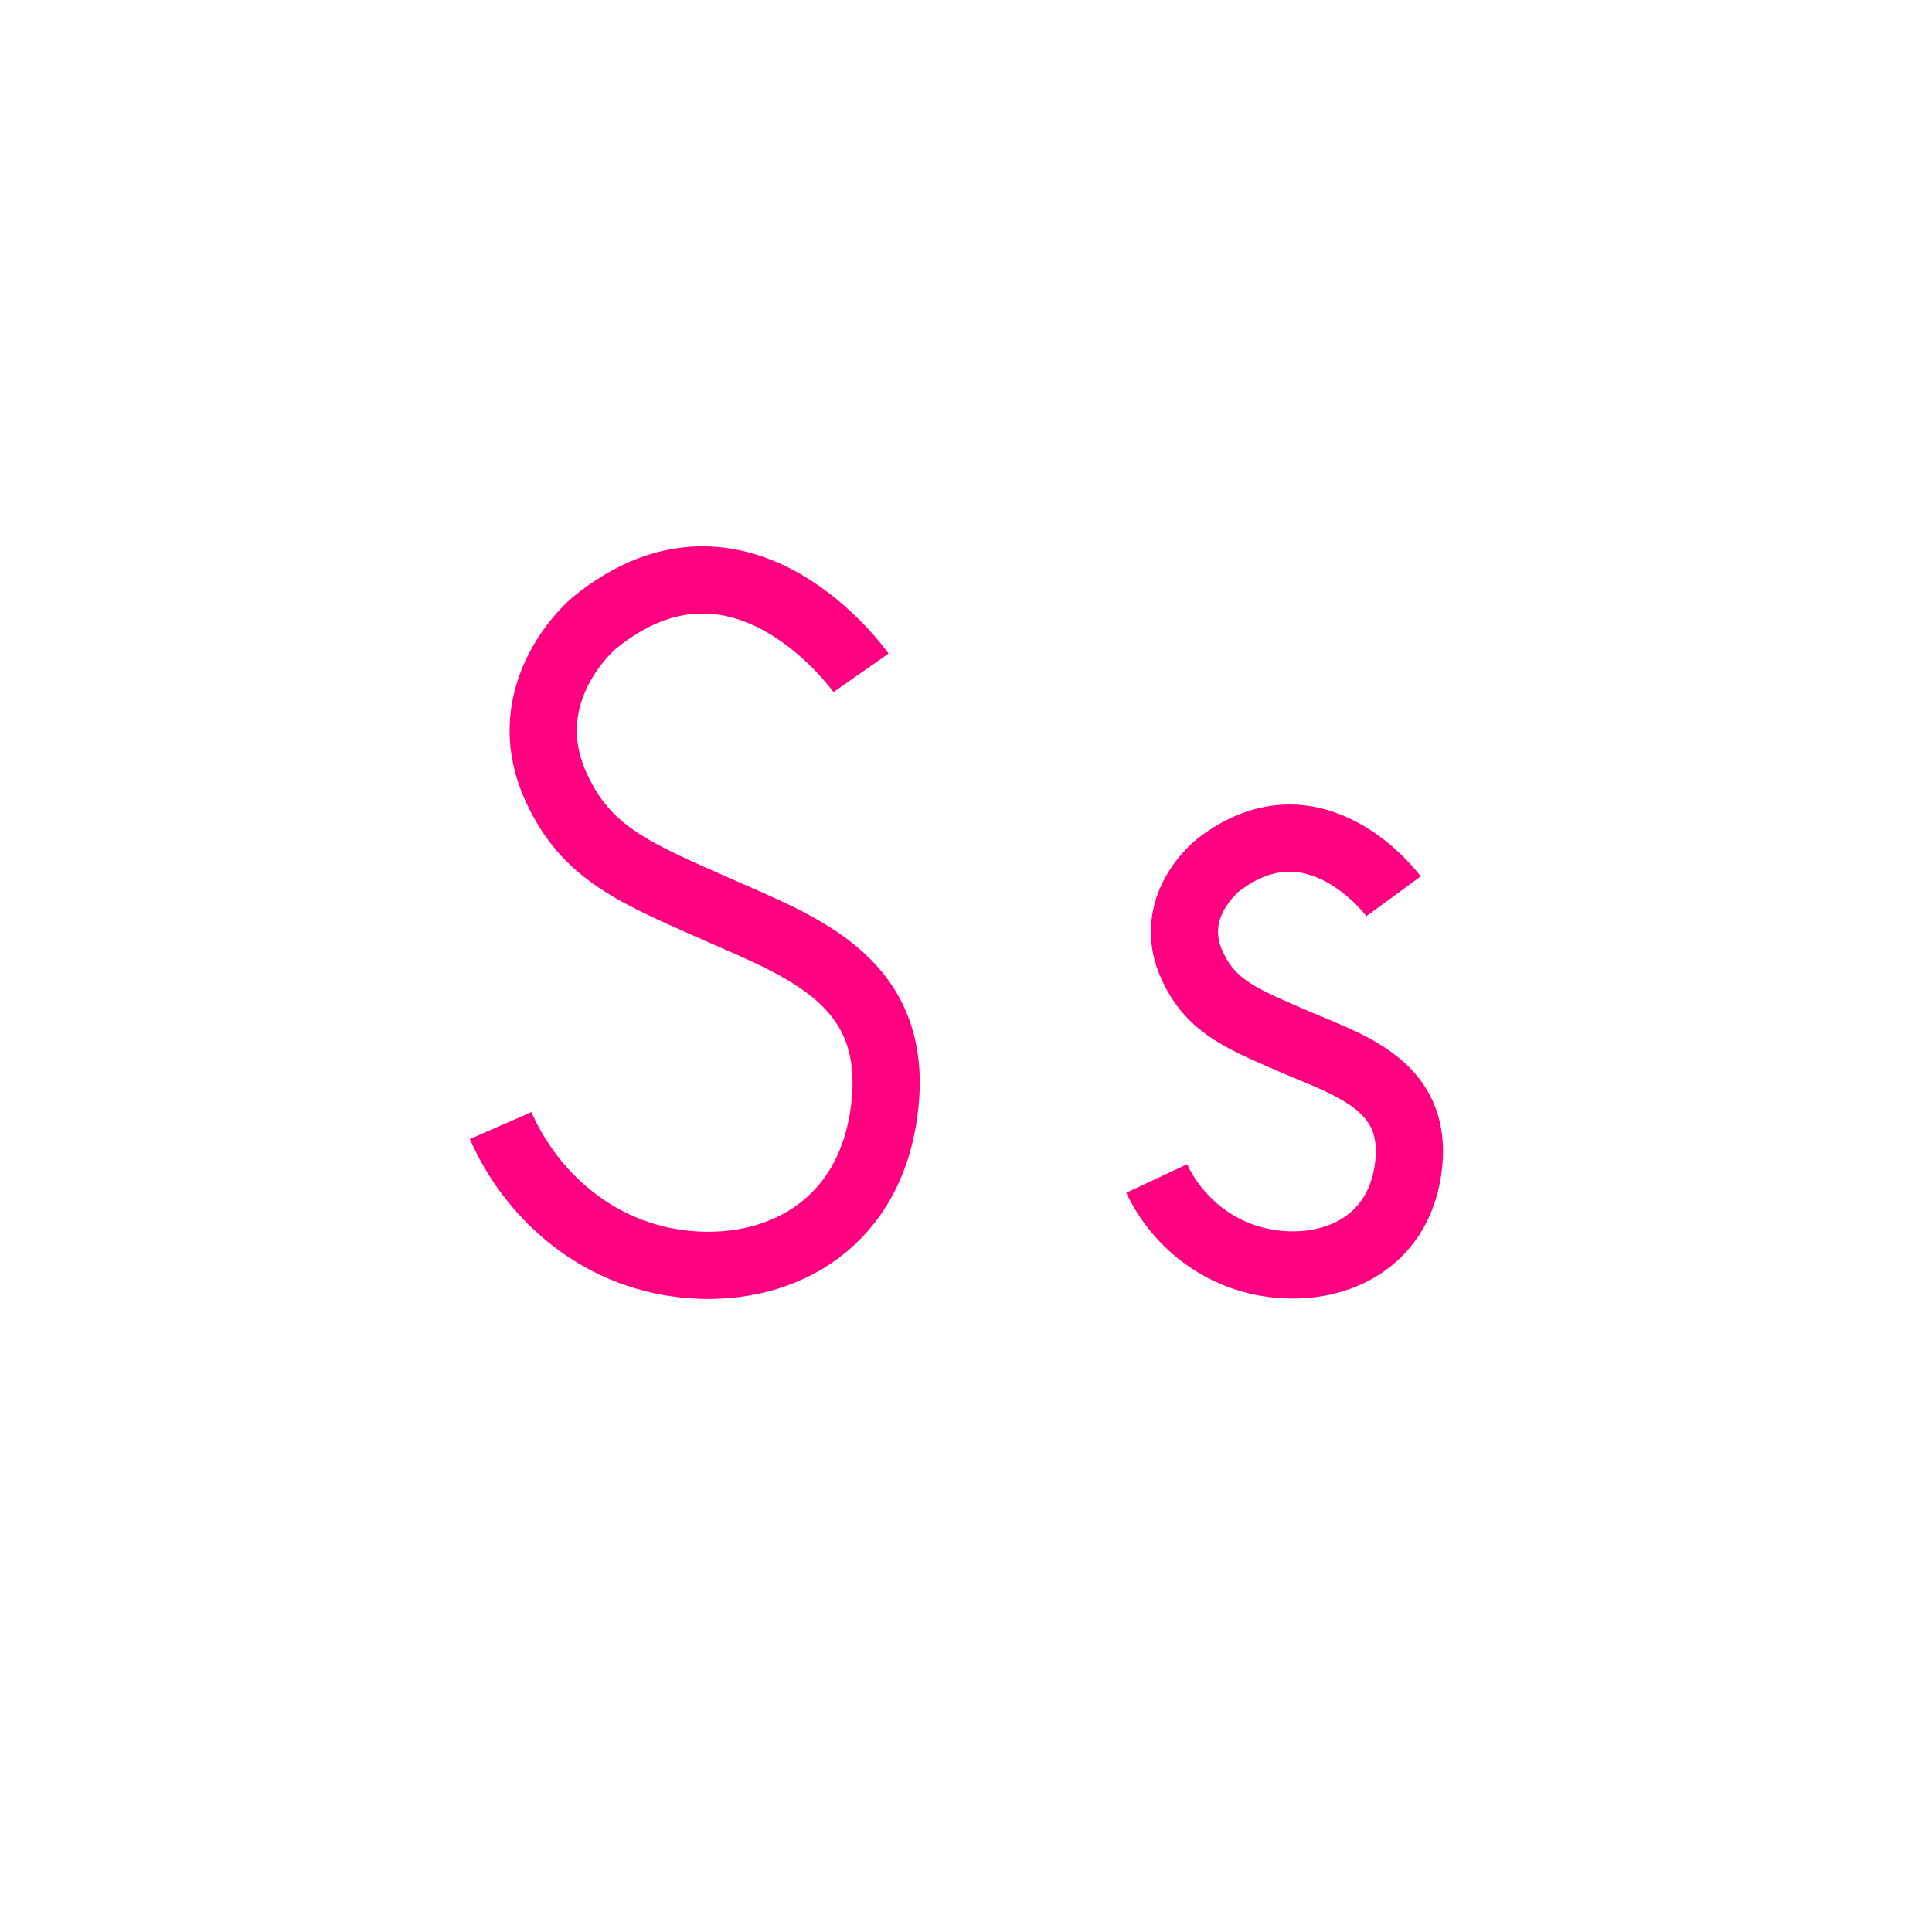
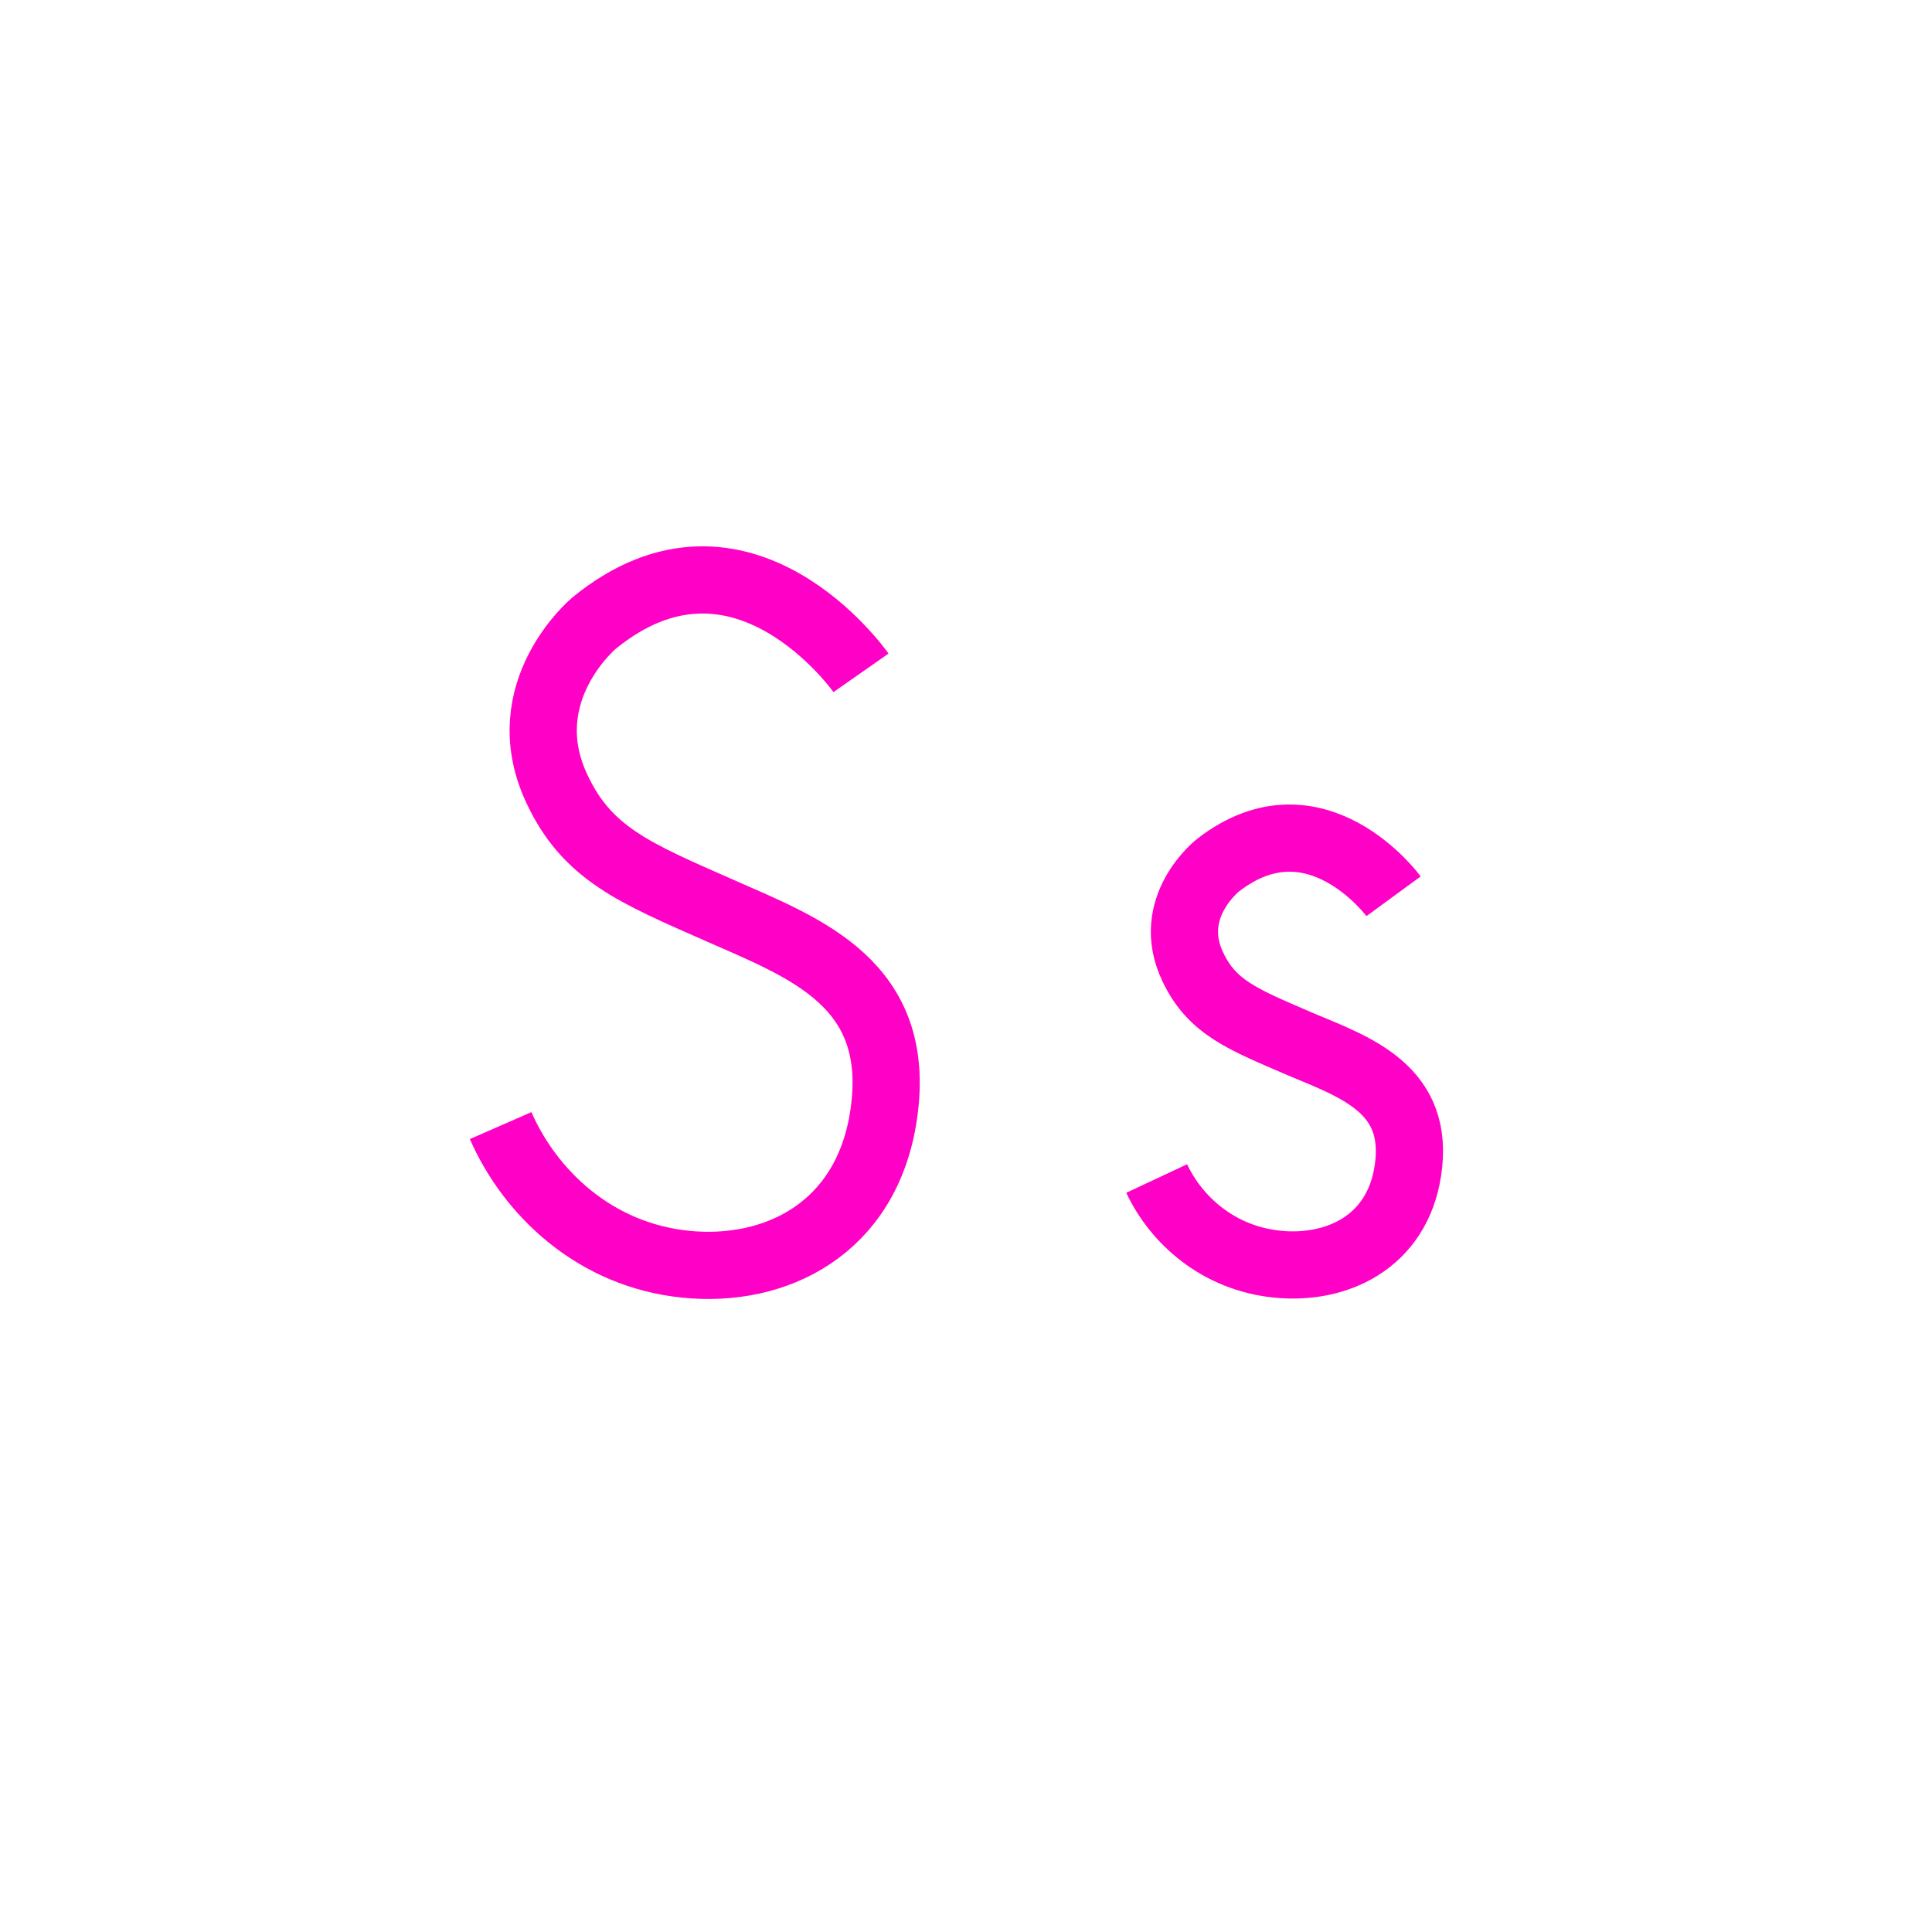
<svg xmlns="http://www.w3.org/2000/svg" version="1.1" x="0px" y="0px" viewBox="0 0 230 230" style="enable-background:new 0 0 230 230;" xml:space="preserve">
  <style type="text/css">
- 	.st0{fill:none;stroke:#ff0080;stroke-width:8;stroke-miterlimit:10;}
+ 	.st0{fill:none;stroke:#ff00c6;stroke-width:8;stroke-miterlimit:10;}
</style>
  <g id="CapS">
    <path id="CapS1" class="st0" d="M102.5,80.1c0,0-14.2-20.3-31.8-5.9c0,0-9.7,8.1-4.5,19.5c3.6,7.9,9.3,10.2,19.5,14.7   s21.8,8.7,19.5,24.3c-2,13.6-12.9,18.9-23.6,17.8c-10.8-1.1-18.5-8.5-22-16.5" />
  </g>
  <g id="LowS">
    <path id="LowS1_2_" class="st0" d="M165.9,106.7c0,0-9.3-12.7-20.9-3.7c0,0-6.4,5-3,12.1c2.3,4.9,6.1,6.3,12.8,9.2   c6.7,2.8,14.3,5.4,12.8,15.1c-1.3,8.5-8.5,11.8-15.5,11.1c-7.1-0.7-12.1-5.3-14.4-10.2" />
  </g>
</svg>
